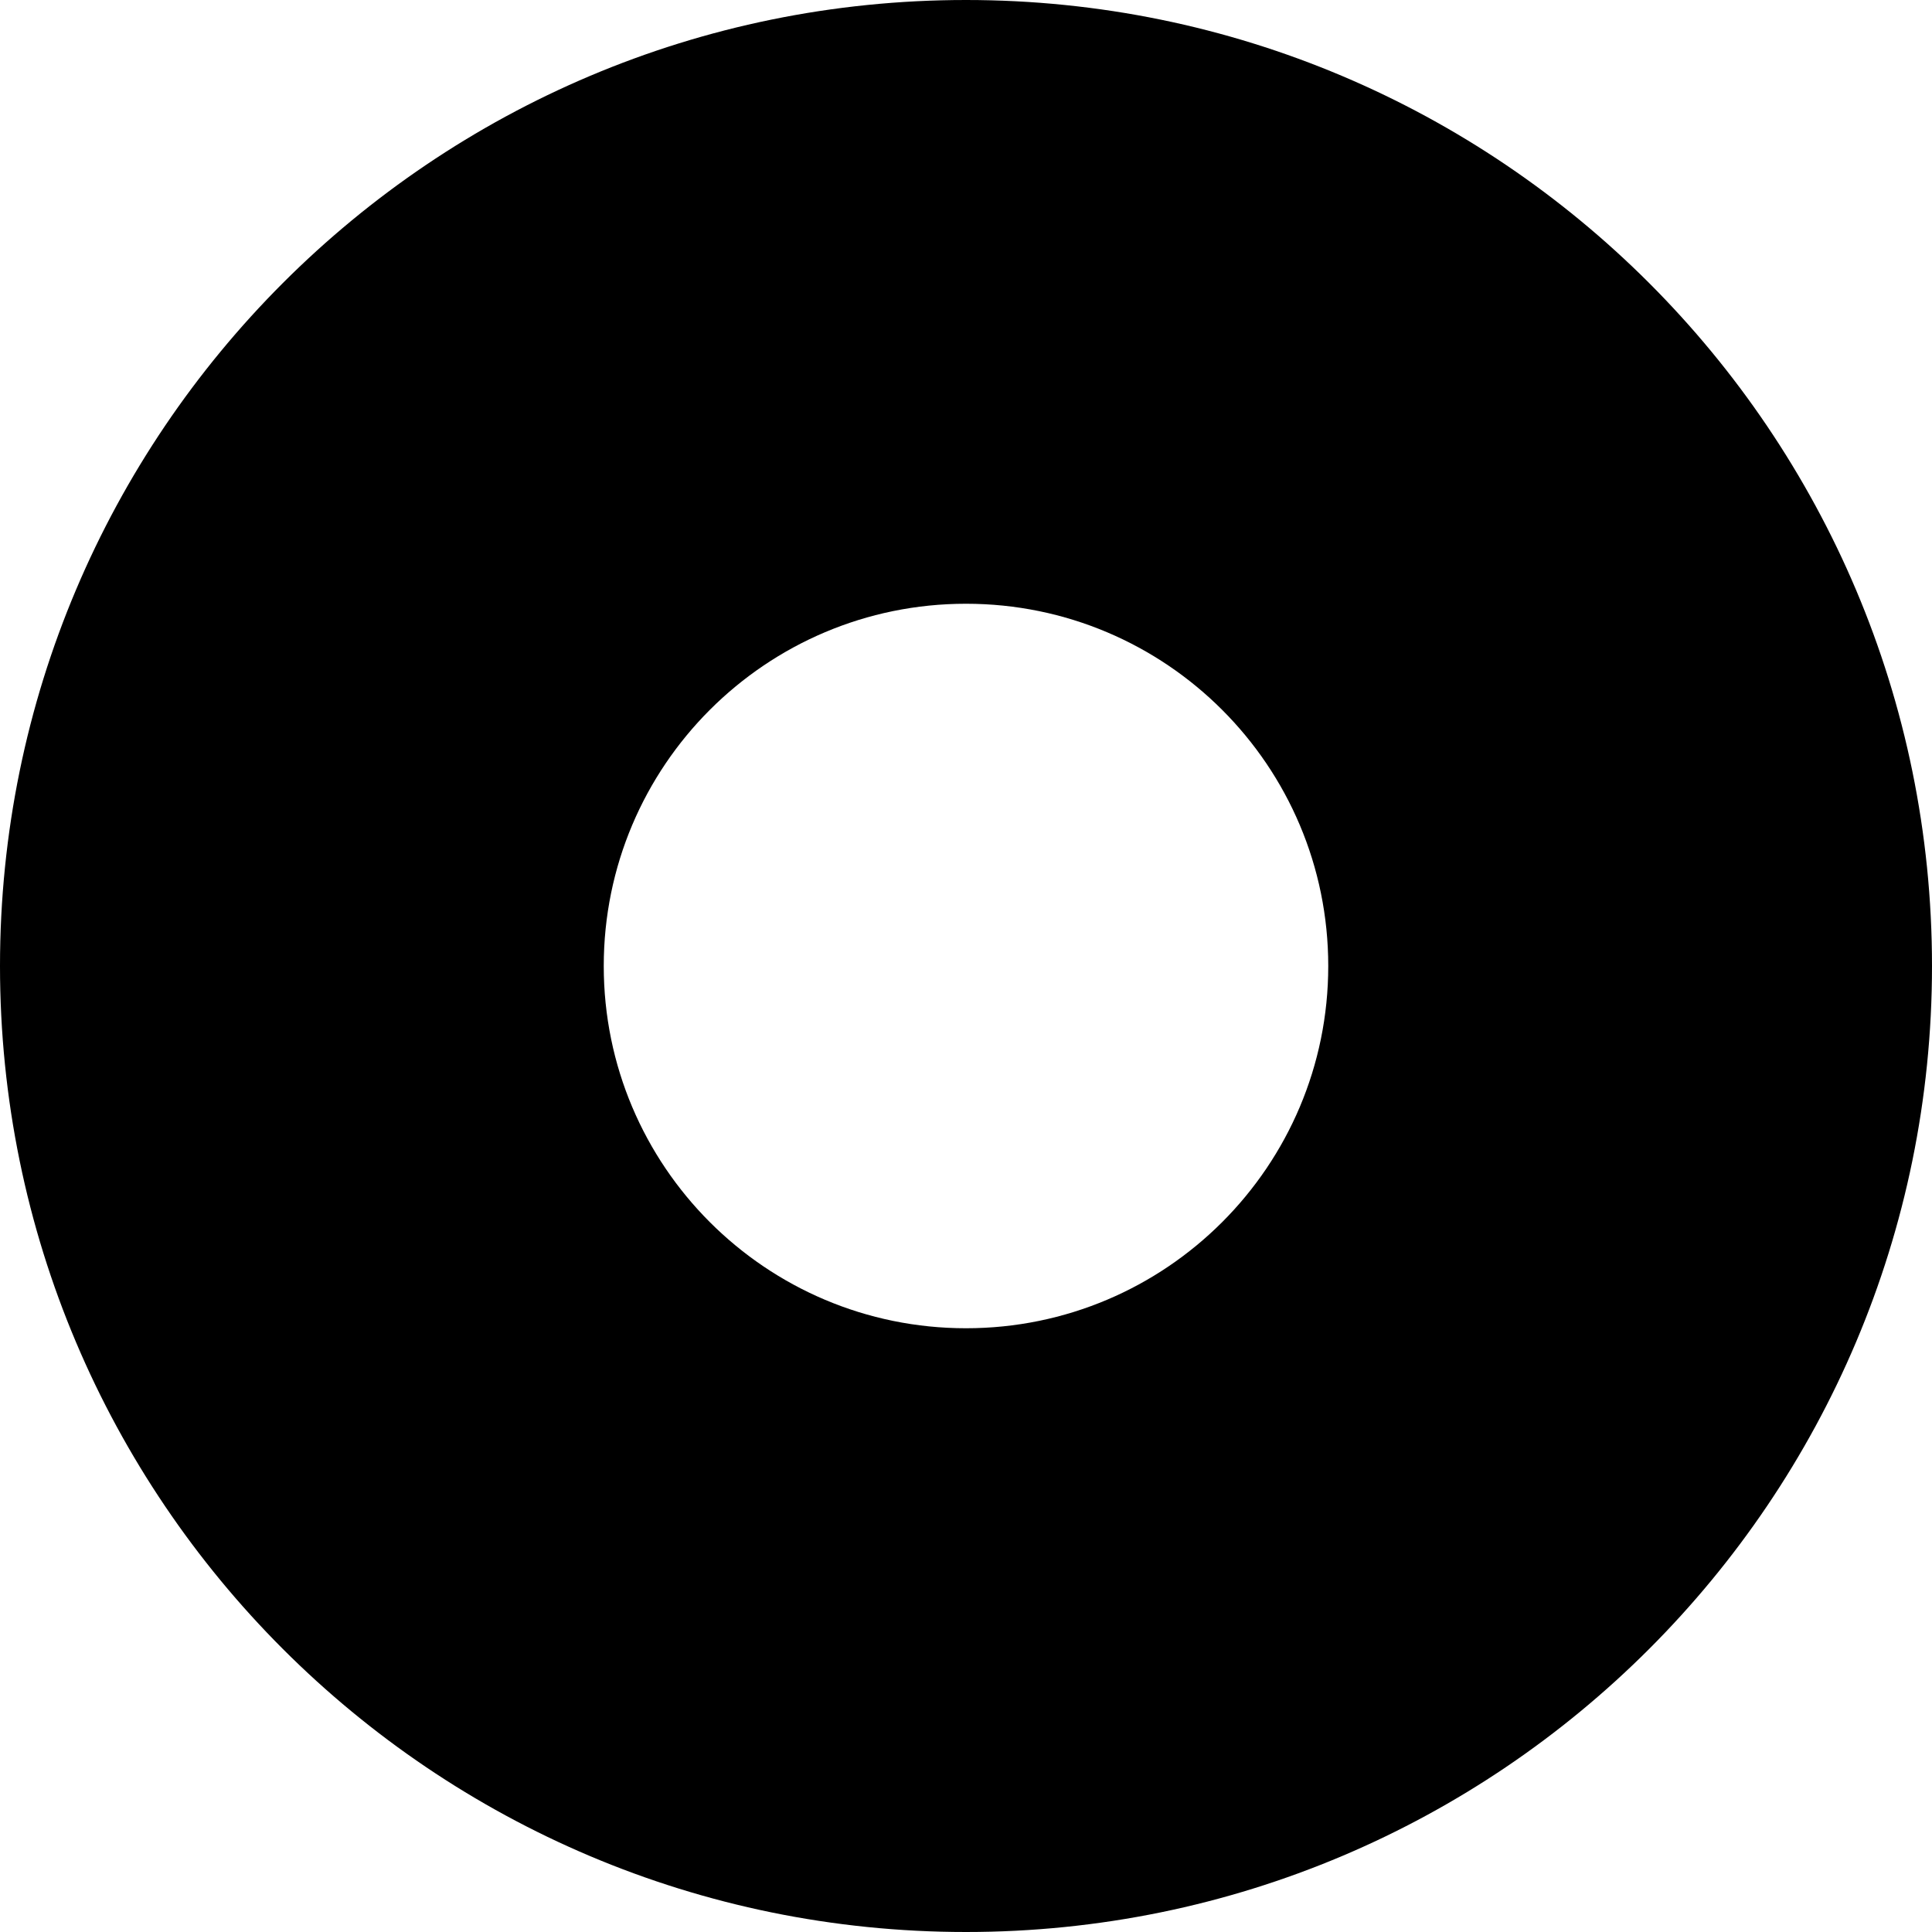
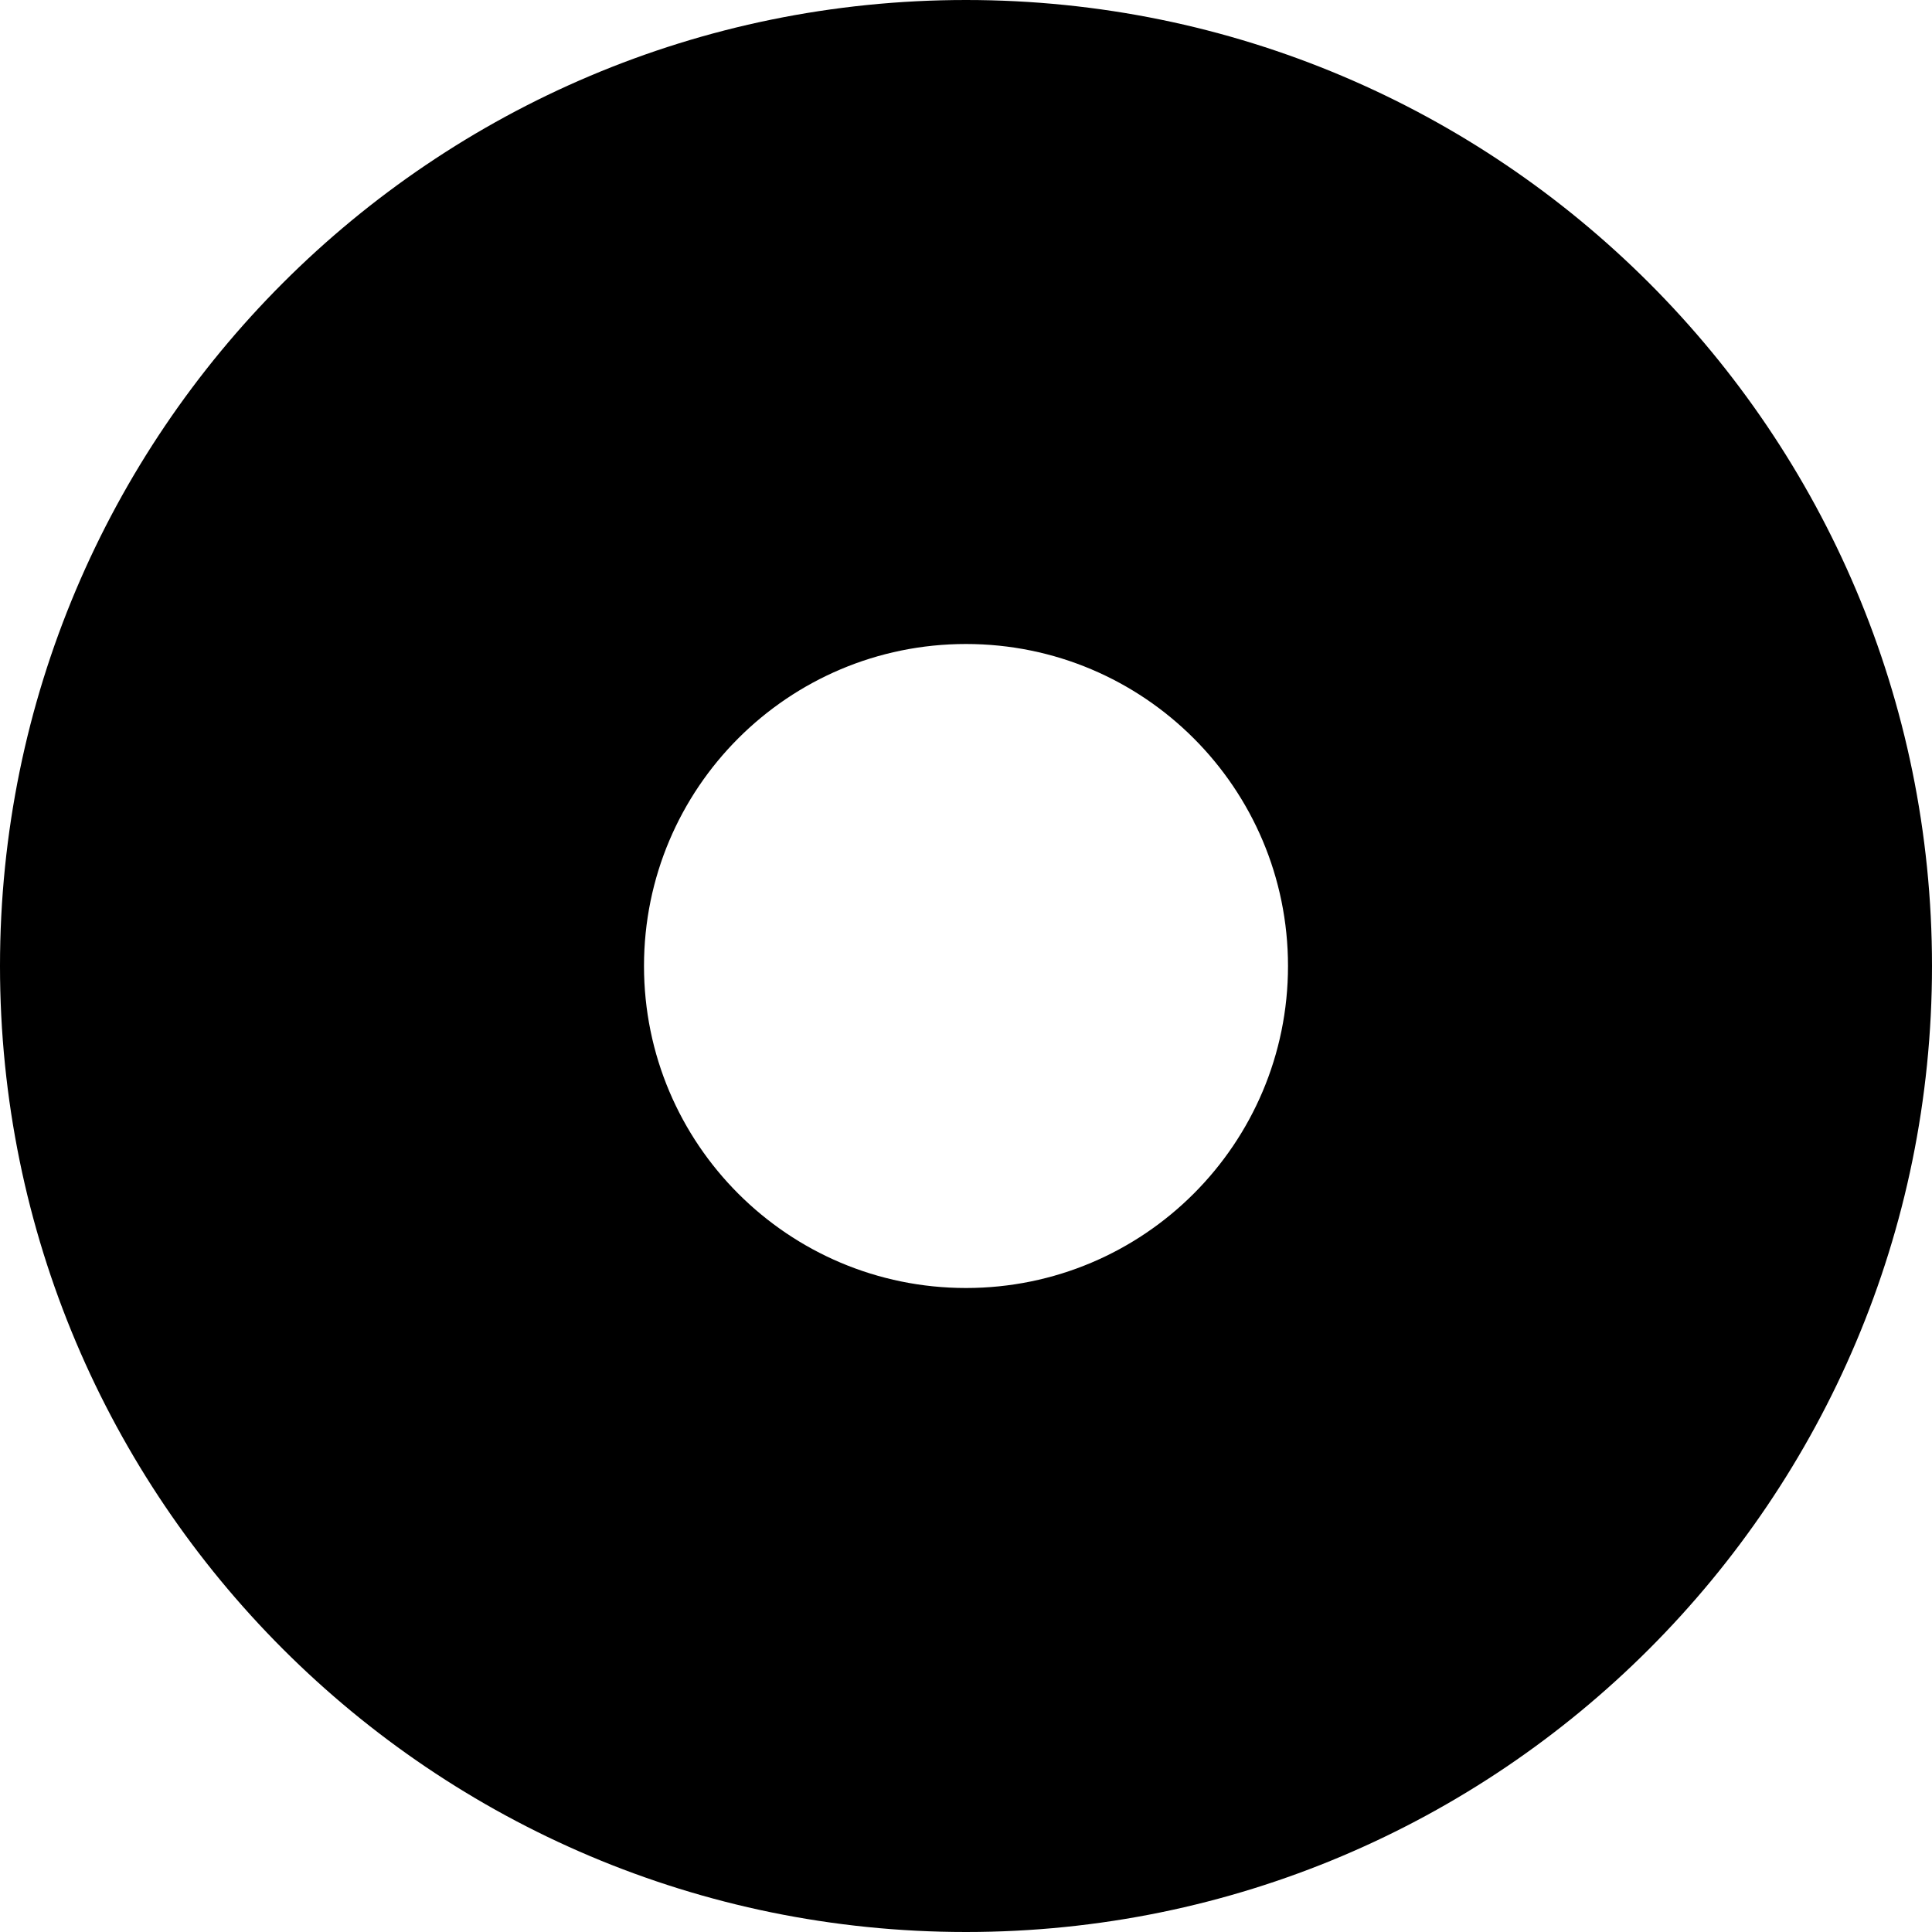
- <svg xmlns="http://www.w3.org/2000/svg" width="16" height="16" version="1.1" viewBox="0 0 16 16">
-   <path d="m8 0c-4.418 0-8 3.582-8 8s3.582 8 8 8 8-3.582 8-8-3.582-8-8-8zm0 5a3 3 0 0 1 3 3 3 3 0 0 1-3 3 3 3 0 0 1-3-3 3 3 0 0 1 3-3z" />
+ <svg xmlns="http://www.w3.org/2000/svg" width="18" height="18" version="1.1" viewBox="0 0 18 18" id="svg239">
+   <defs id="defs243" />
+   <path id="path640" d="M 9 0 A 9 9 0 0 0 0 9 A 9 9 0 0 0 9 18 A 9 9 0 0 0 18 9 A 9 9 0 0 0 9 0 z M 9 6 C 10.657 6 12 7.343 12 9 C 12 10.657 10.657 12 9 12 C 7.343 12 6 10.657 6 9 C 6 7.343 7.343 6 9 6 z " />
</svg>
